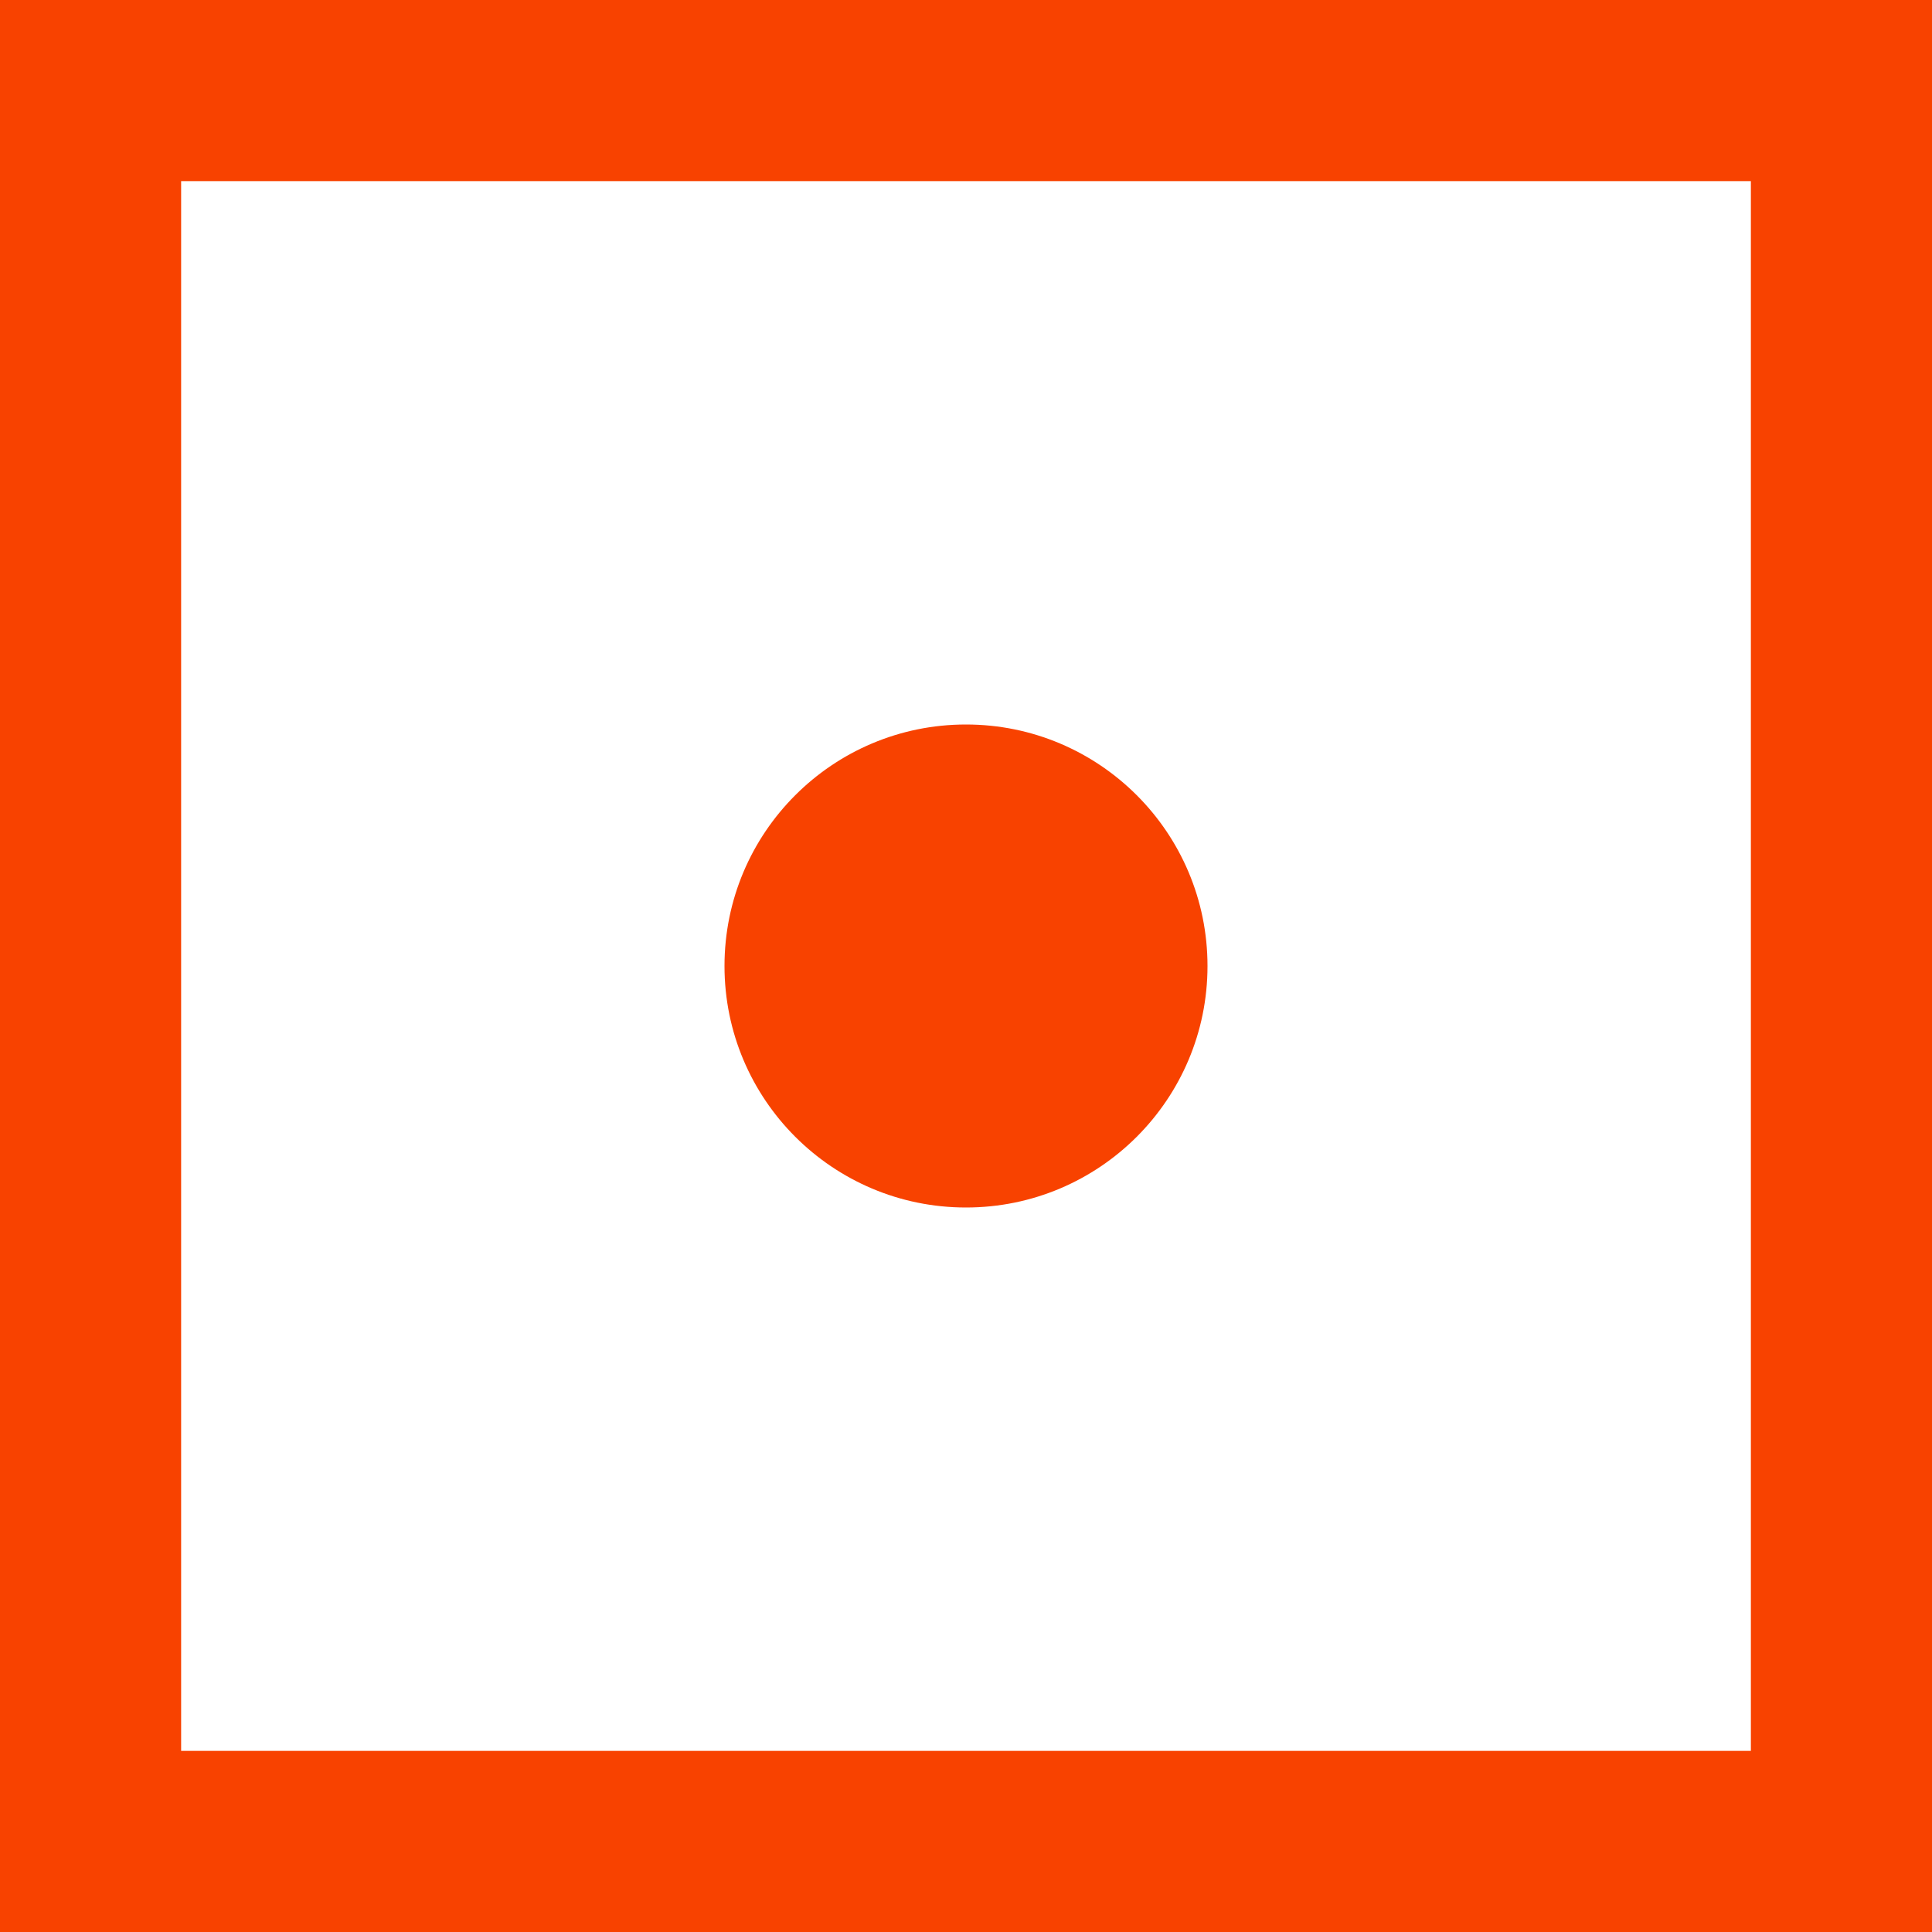
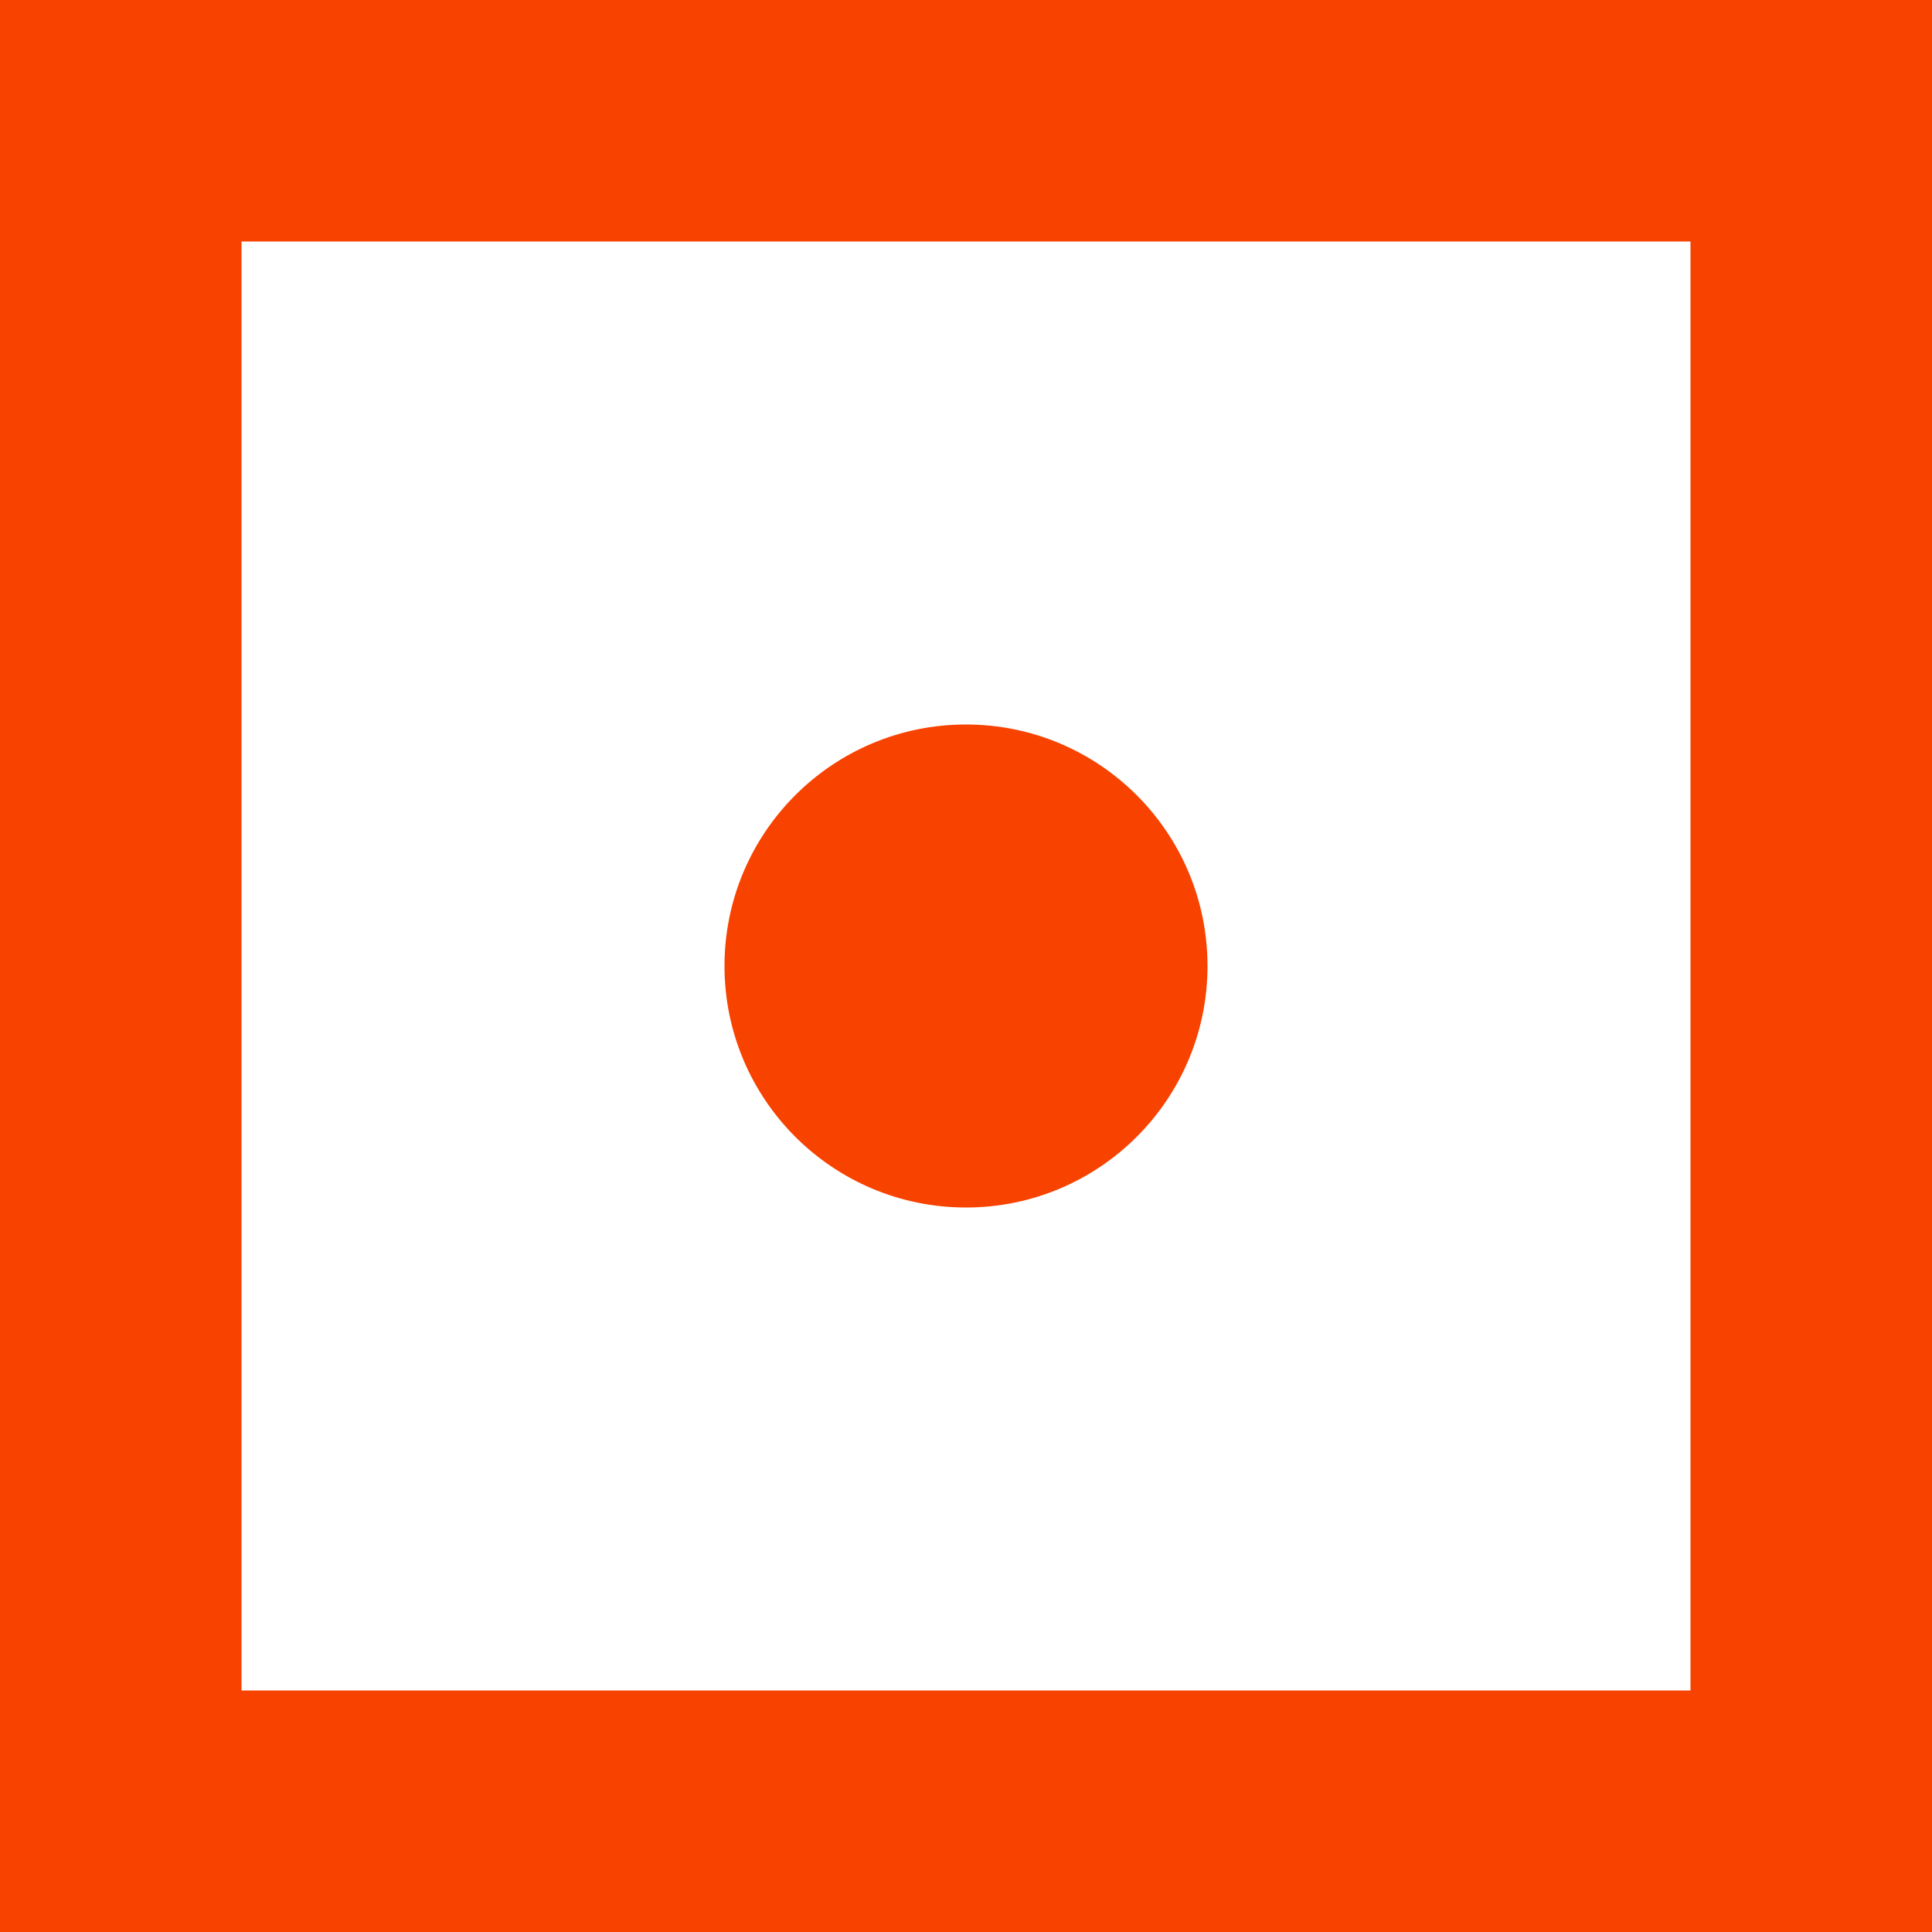
<svg xmlns="http://www.w3.org/2000/svg" viewBox="0 0 32 32">
-   <rect x="1.5" y="1.5" width="29" height="29" fill="none" stroke="#F84200" stroke-width="3" />
+   <rect x="2" y="2" width="28" height="28" fill="none" stroke="#F84200" stroke-width="4" />
  <circle cx="16" cy="16" r="4" fill="#F84200" />
</svg>
